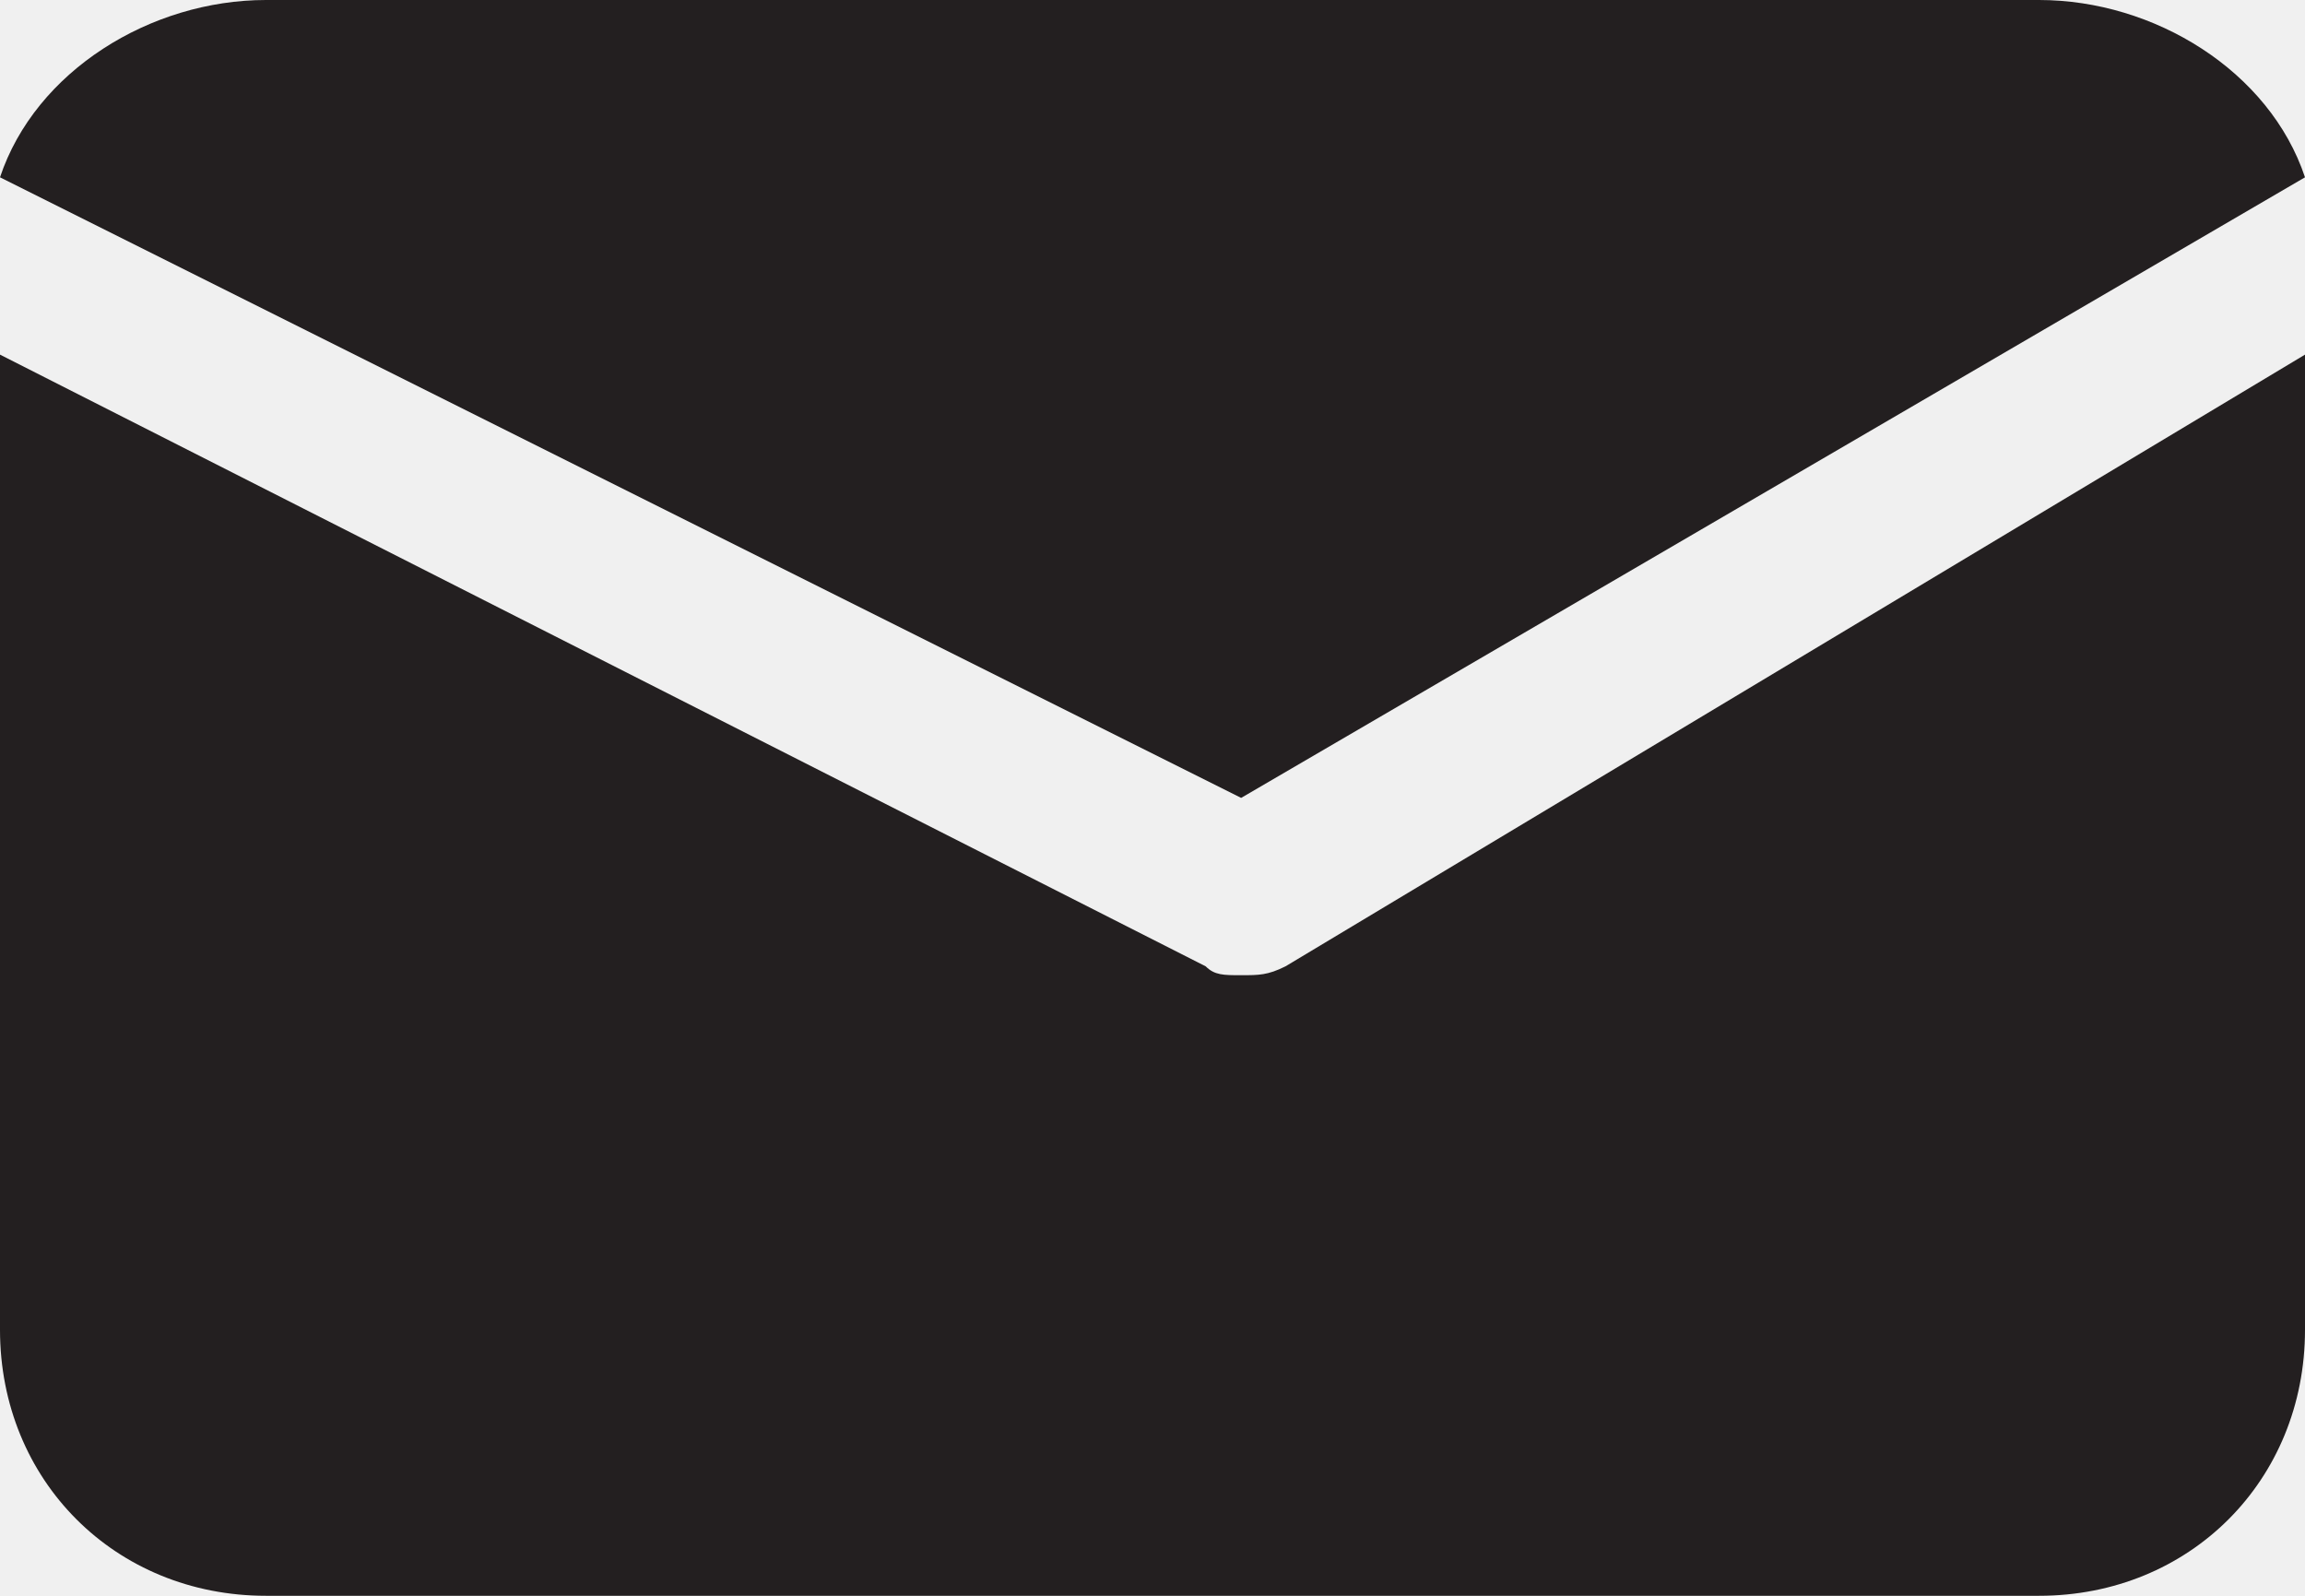
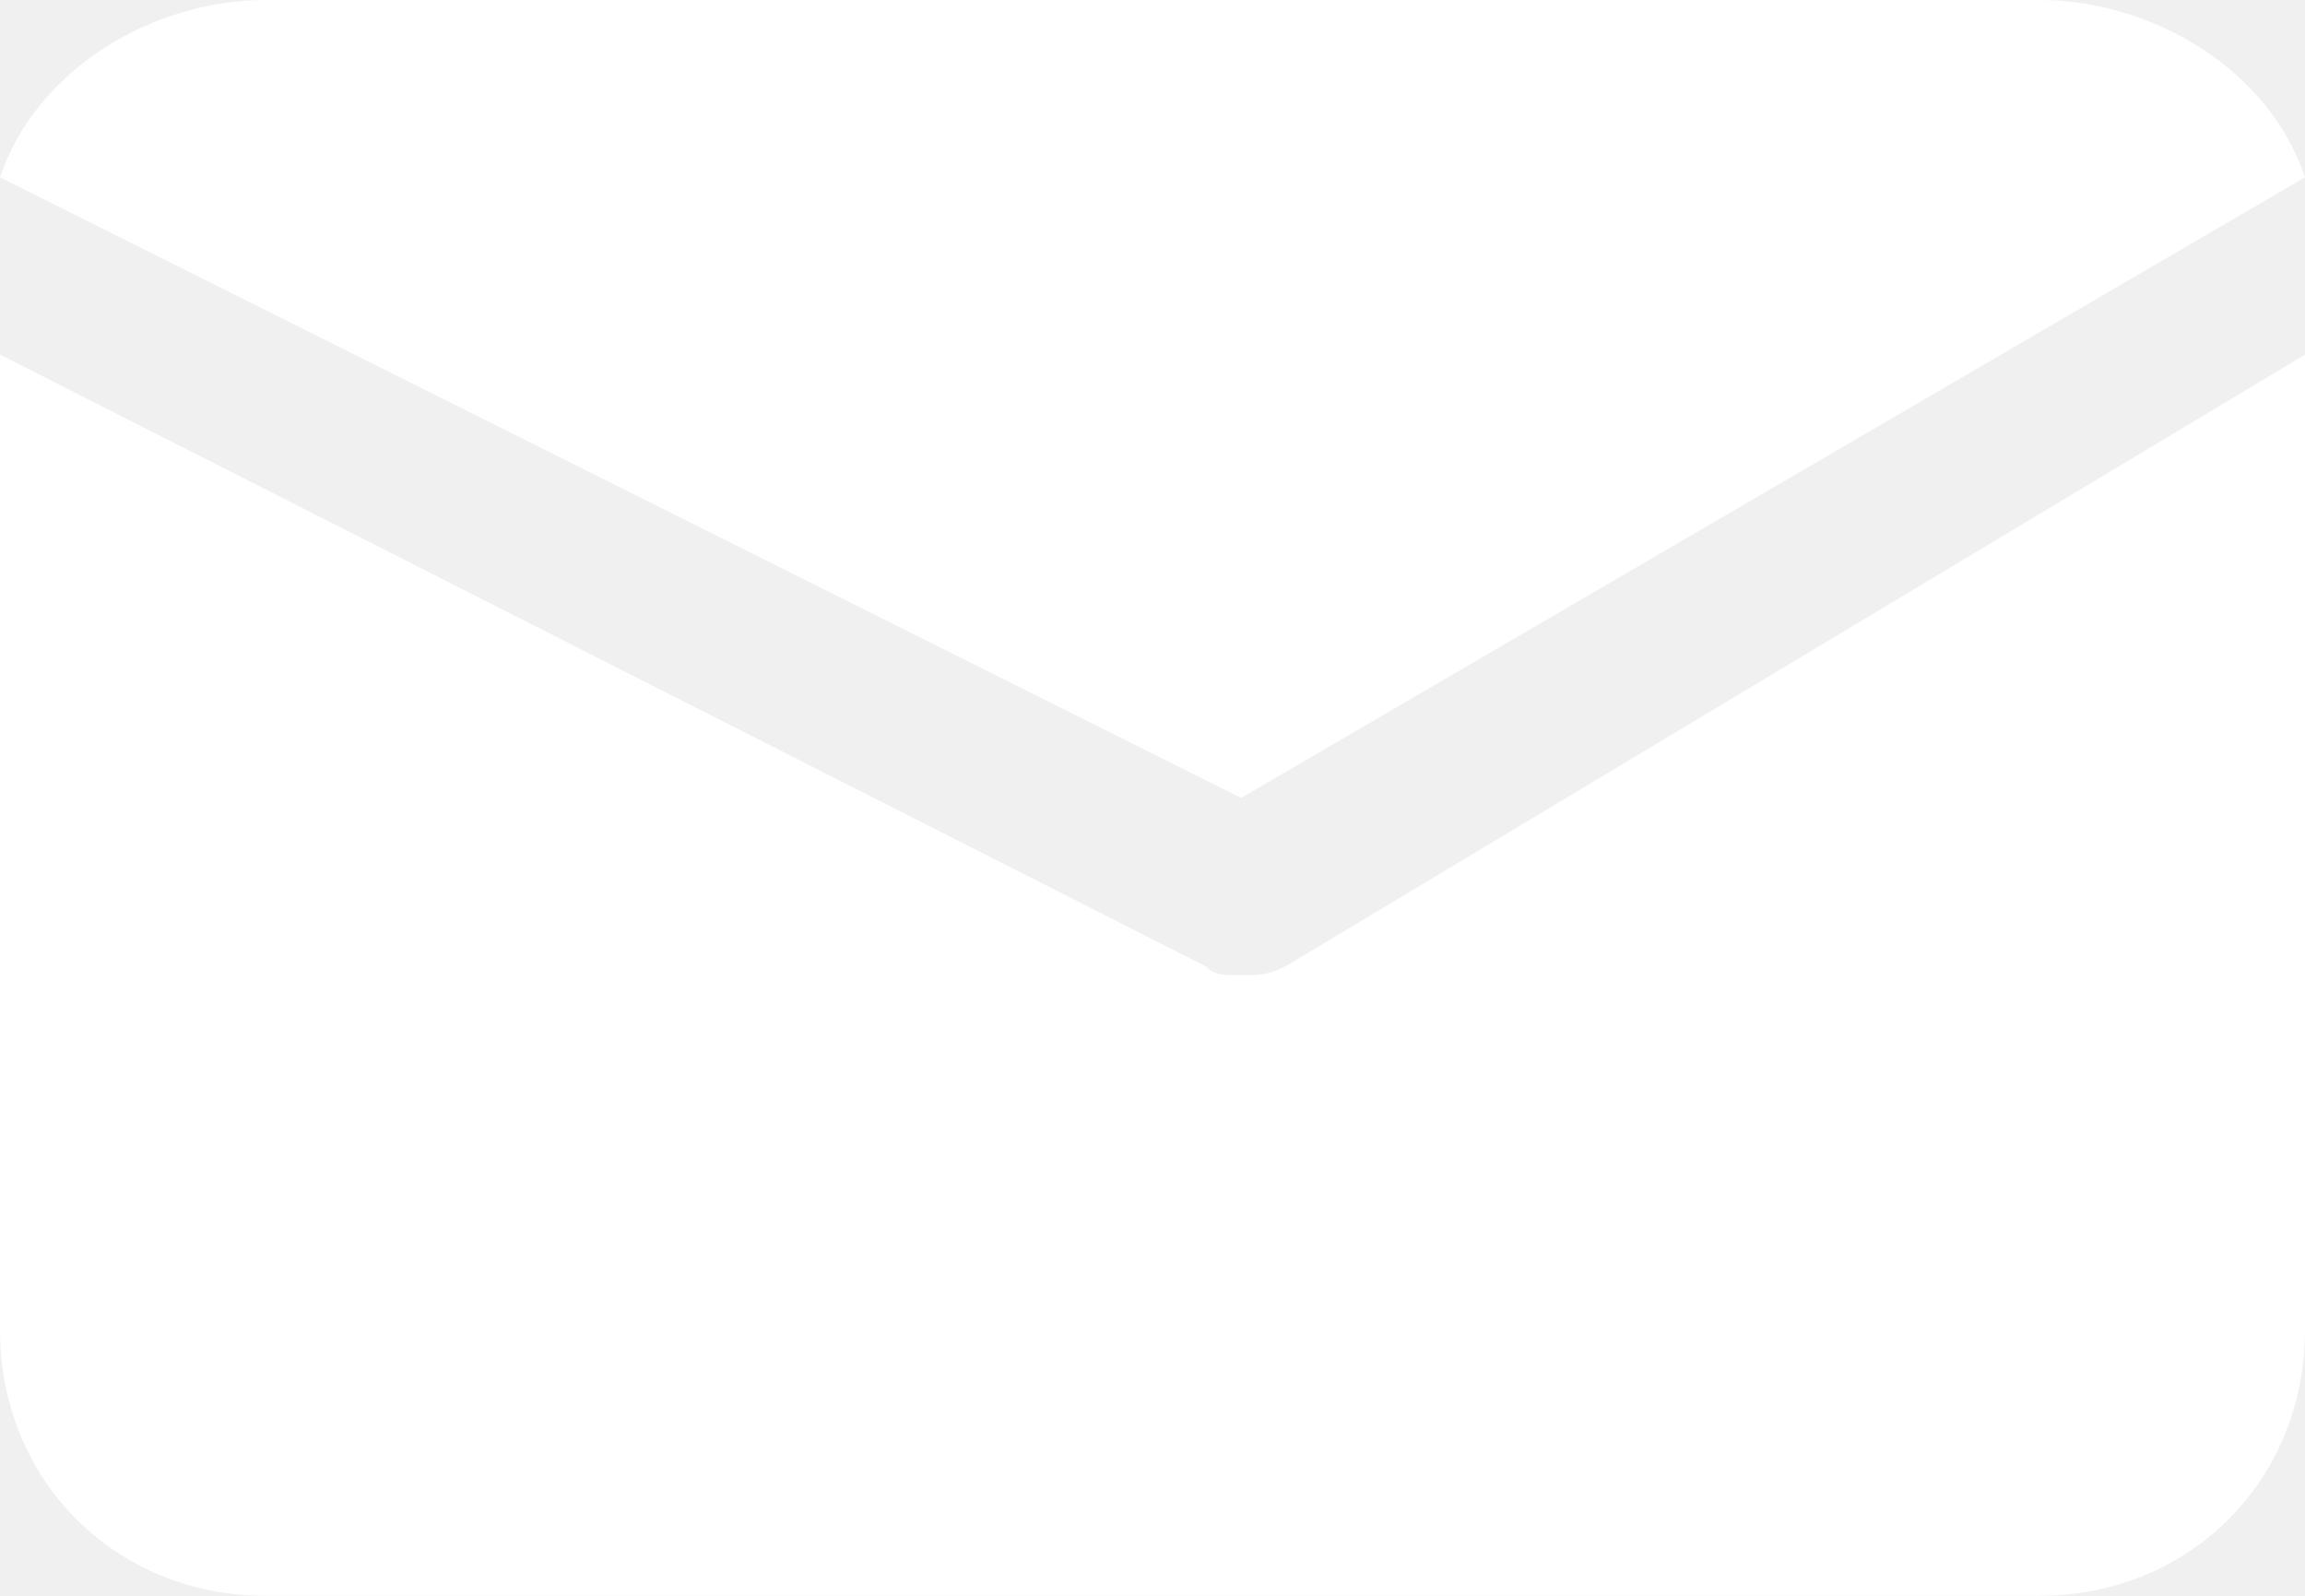
<svg xmlns="http://www.w3.org/2000/svg" version="1.1" id="Layer_1" x="0px" y="0px" viewBox="0 0 26 18" style="enable-background:new 0 0 26 18;" xml:space="preserve">
  <style type="text/css">
- 	.st0{fill:#231F20;}
+ 	.st0{fill:#FFFFFF;}
</style>
  <g>
    <path class="st0" d="M14.5,10.9C14.3,11,14.2,11,14,11c-0.2,0-0.3,0-0.4-0.1L0,4v11c0,1.7,1.3,3,3,3h20c1.7,0,3-1.3,3-3V4   L14.5,10.9z" />
    <path class="st0" d="M14,9l12-7c-0.4-1.2-1.7-2-3-2H3C1.7,0,0.4,0.8,0,2L14,9z" />
  </g>
</svg>
